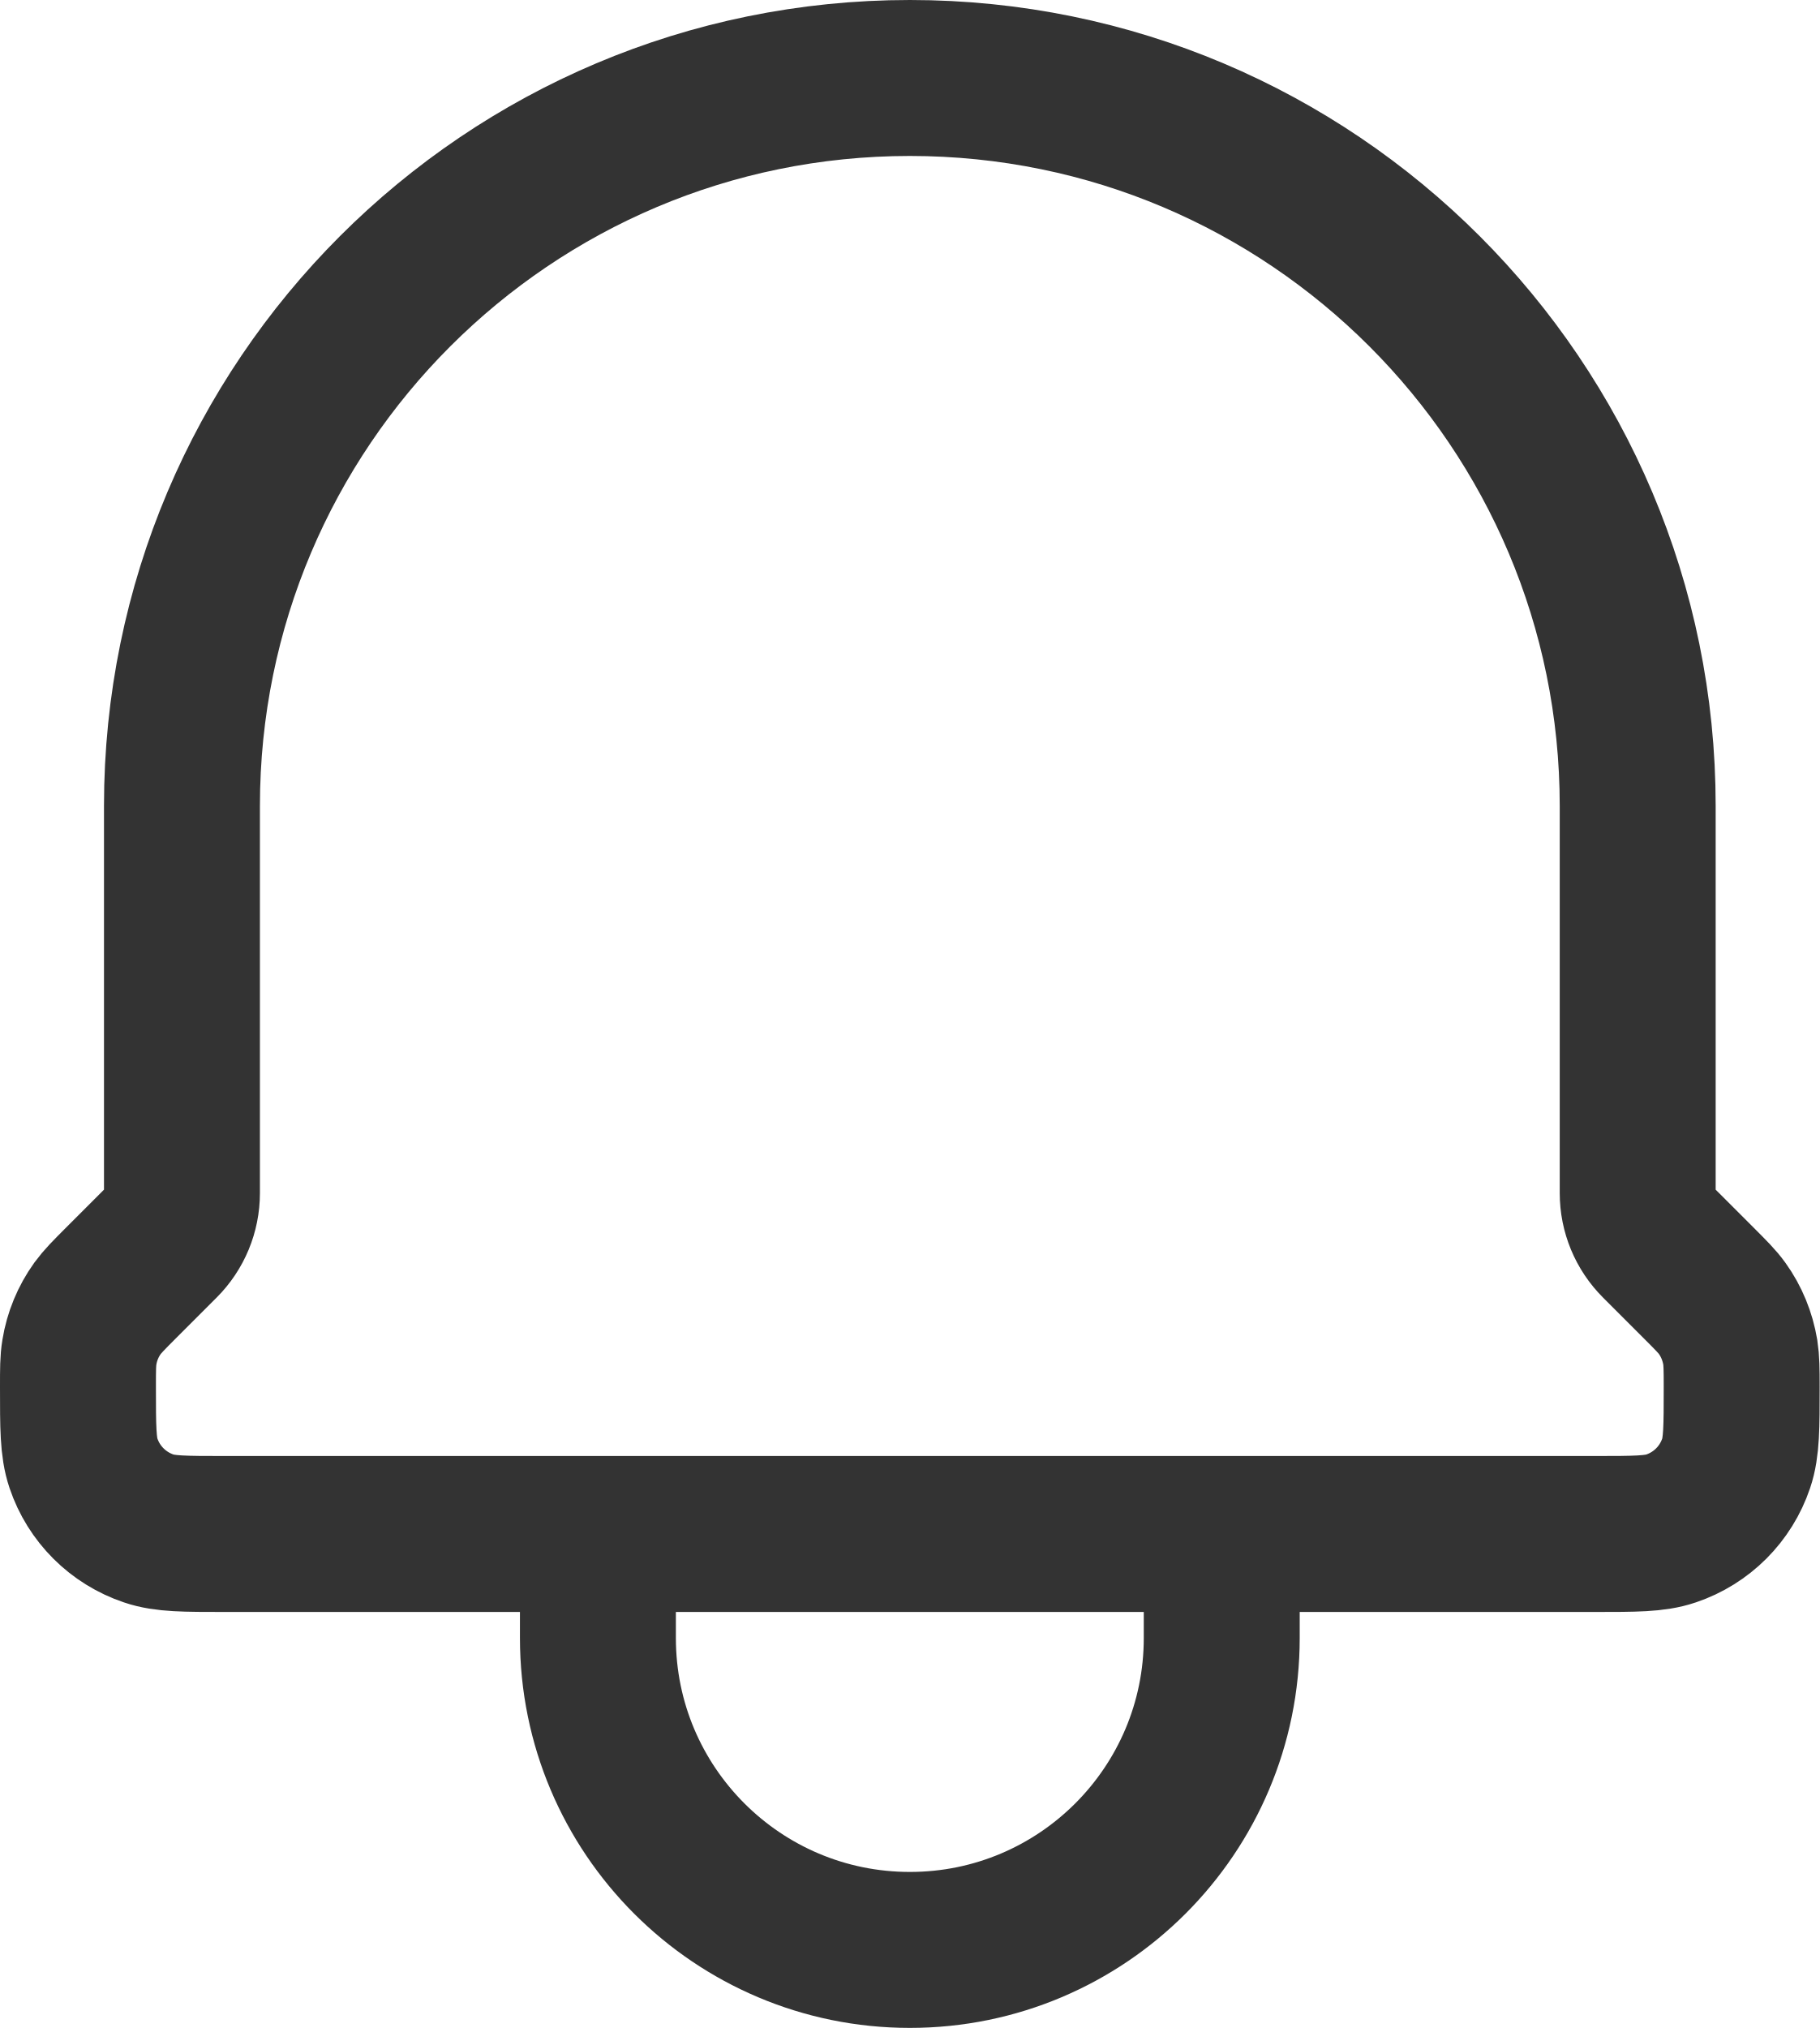
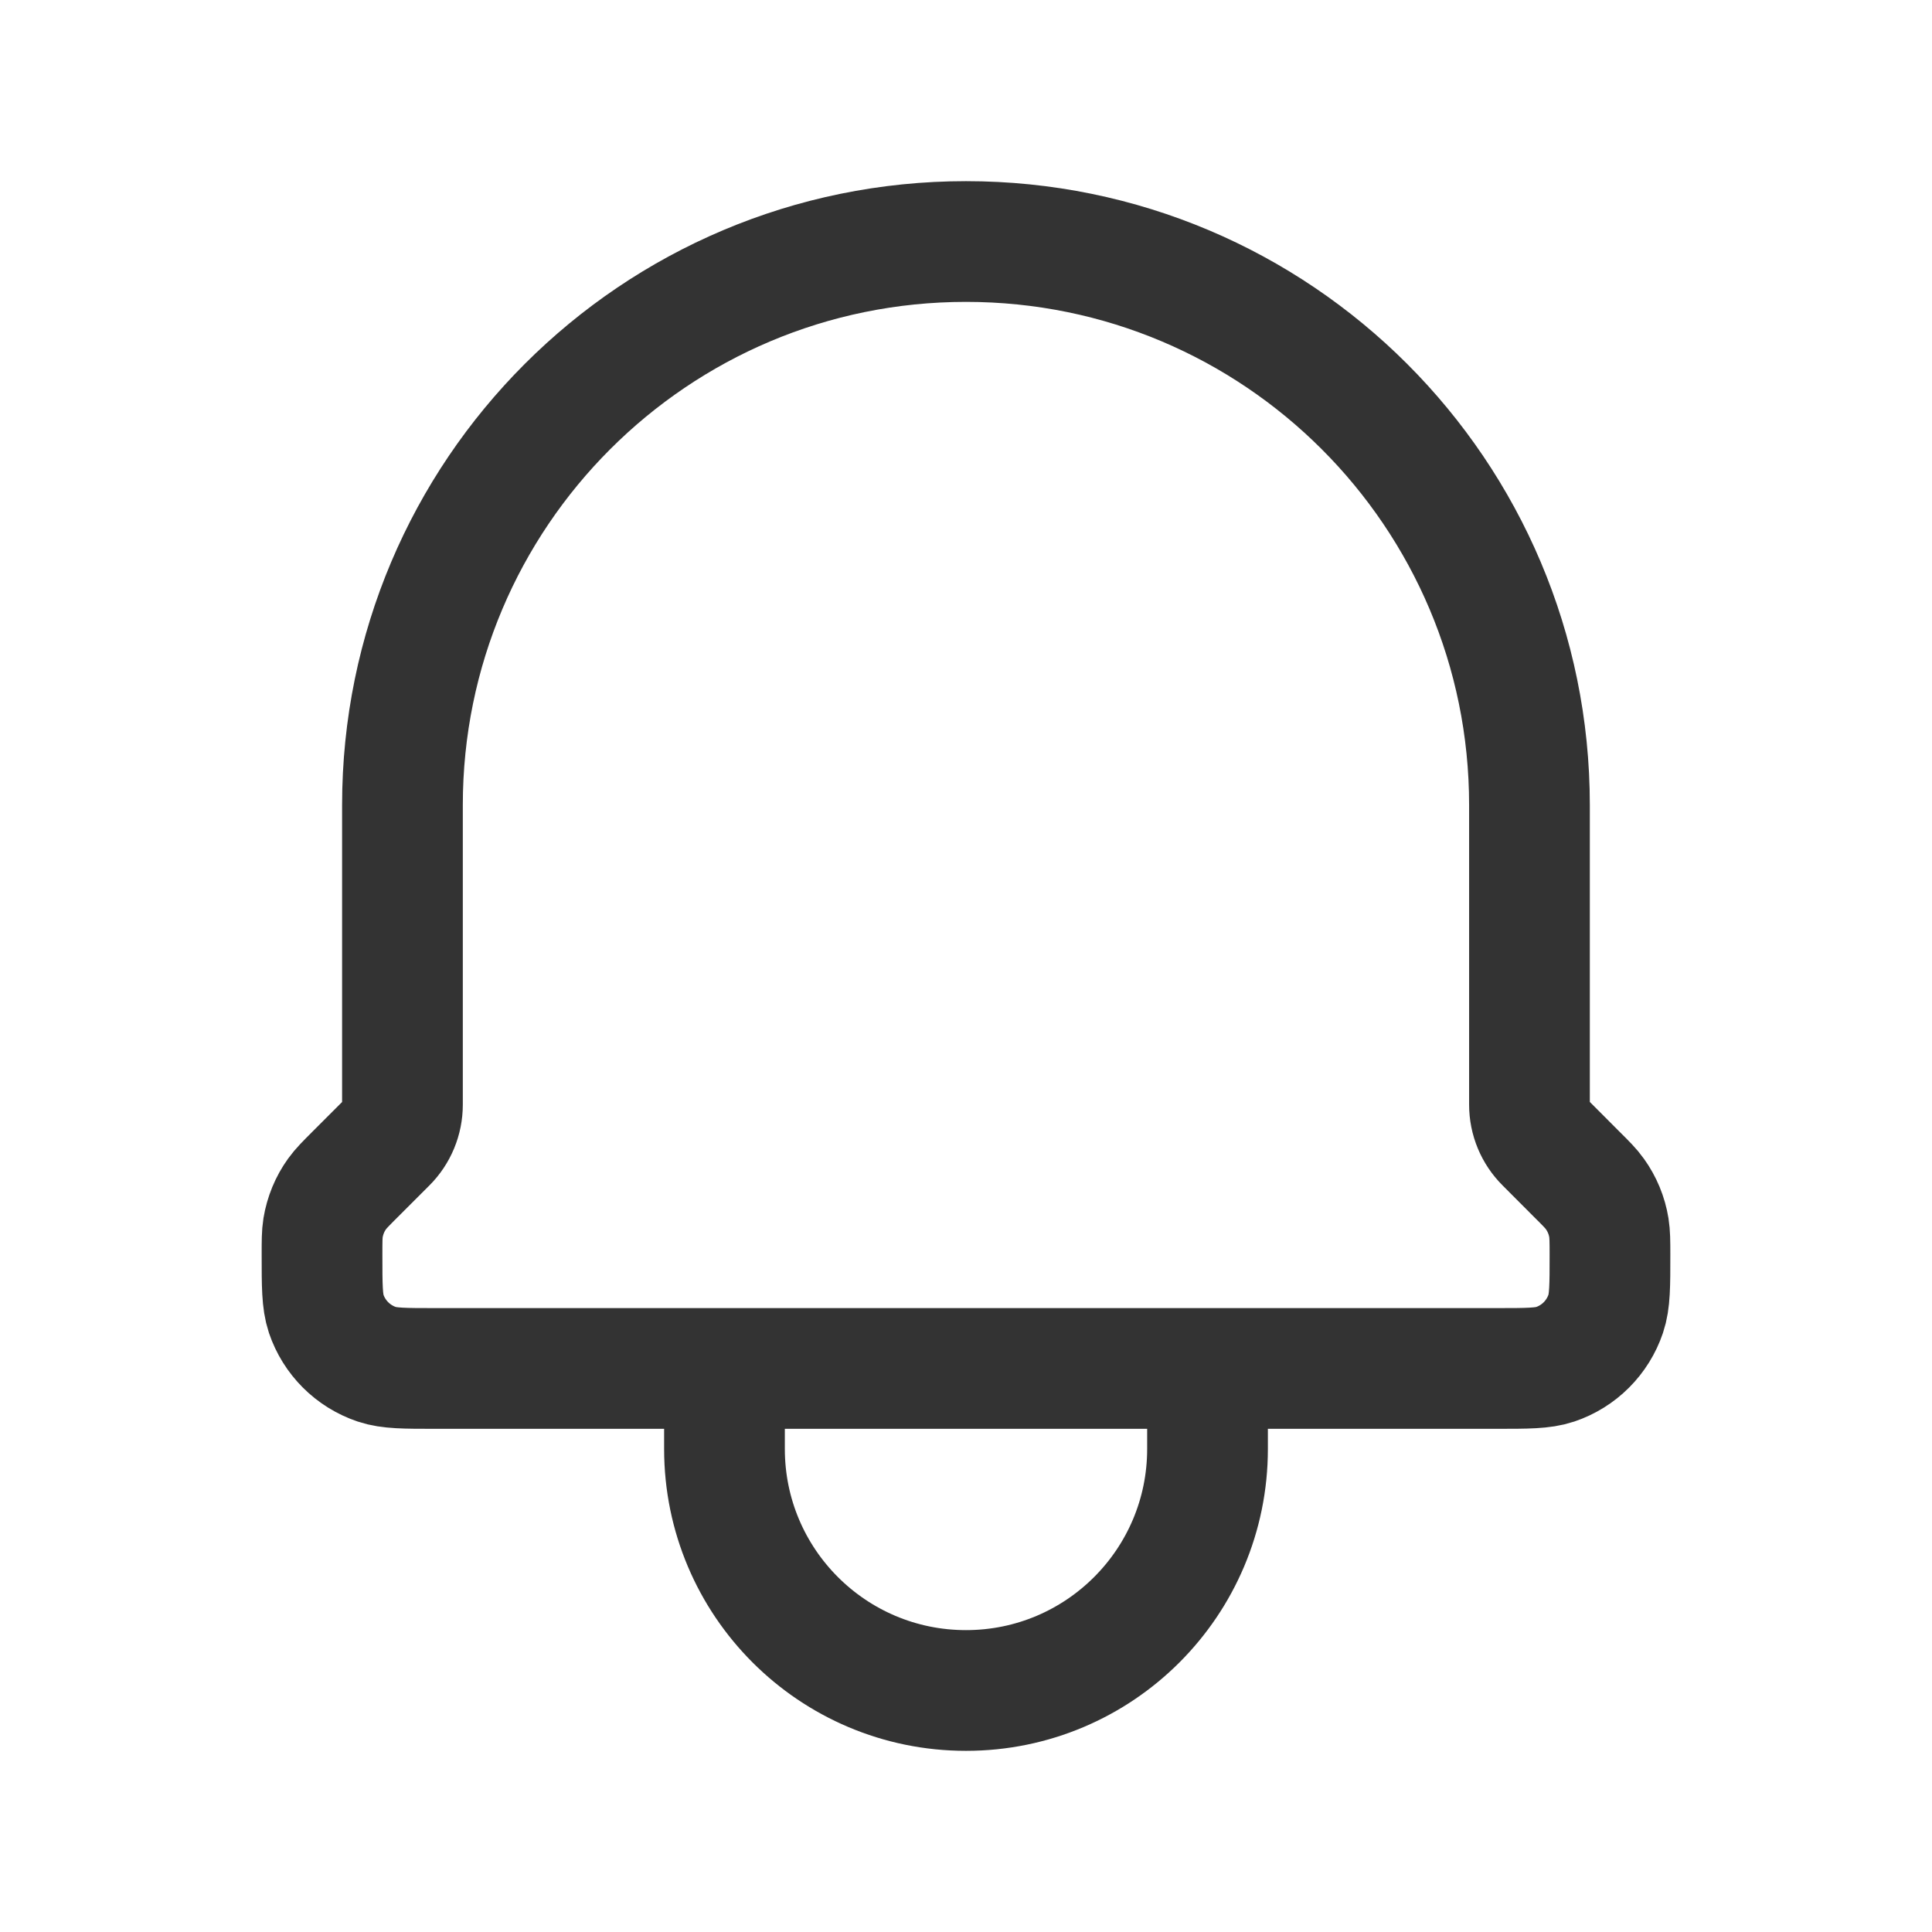
- <svg xmlns="http://www.w3.org/2000/svg" preserveAspectRatio="none" overflow="visible" style="display: block;" width="17.901" height="19.947" viewBox="0 0 17.901 19.947" fill="none">
-   <path id="Vector" d="M12.019 15.088V16.111C12.019 17.805 10.645 19.179 8.951 19.179C7.256 19.179 5.882 17.805 5.882 16.111V15.088M12.019 15.088H5.882M12.019 15.088H15.692C16.083 15.088 16.28 15.088 16.438 15.034C16.741 14.932 16.978 14.695 17.08 14.392C17.134 14.233 17.134 14.036 17.134 13.641C17.134 13.469 17.133 13.383 17.12 13.3C17.094 13.145 17.034 12.997 16.942 12.869C16.894 12.802 16.832 12.74 16.71 12.618L16.312 12.22C16.183 12.091 16.111 11.917 16.111 11.735V7.927C16.111 3.973 12.905 0.767 8.951 0.767C4.996 0.767 1.79 3.973 1.79 7.927V11.735C1.79 11.917 1.718 12.091 1.589 12.22L1.191 12.618C1.069 12.74 1.008 12.802 0.959 12.869C0.867 12.997 0.806 13.145 0.781 13.3C0.767 13.383 0.767 13.469 0.767 13.641C0.767 14.036 0.767 14.233 0.821 14.392C0.923 14.695 1.161 14.932 1.464 15.034C1.622 15.088 1.818 15.088 2.209 15.088H5.882" stroke="#333333" stroke-width="1.534" stroke-linecap="round" stroke-linejoin="round" />
+ <svg xmlns="http://www.w3.org/2000/svg" preserveAspectRatio="none" overflow="visible" style="display: block;" width="24.55" height="24.55" viewBox="0 0 24.55 24.55" fill="none">
+   <g id="Communication / Bell">
+     <path id="Vector" d="M15.344 17.389V18.412C15.344 20.107 13.97 21.481 12.275 21.481C10.58 21.481 9.206 20.107 9.206 18.412V17.389M15.344 17.389H9.206M15.344 17.389H19.016C19.407 17.389 19.604 17.389 19.762 17.336C20.065 17.234 20.302 16.996 20.404 16.694C20.458 16.534 20.458 16.337 20.458 15.943C20.458 15.77 20.457 15.684 20.444 15.602C20.419 15.446 20.358 15.299 20.266 15.171C20.218 15.103 20.156 15.041 20.034 14.92L19.636 14.521C19.507 14.393 19.435 14.219 19.435 14.037V10.229C19.435 6.274 16.229 3.069 12.275 3.069C8.32 3.069 5.114 6.274 5.114 10.229V14.037C5.114 14.219 5.042 14.393 4.914 14.521L4.515 14.92C4.393 15.042 4.332 15.103 4.283 15.171C4.191 15.299 4.131 15.446 4.105 15.602C4.092 15.684 4.092 15.77 4.092 15.943C4.092 16.337 4.092 16.534 4.145 16.694C4.247 16.996 4.485 17.234 4.788 17.336C4.946 17.389 5.142 17.389 5.533 17.389H9.206" stroke="#333333" stroke-width="1.534" stroke-linecap="round" stroke-linejoin="round" />
+   </g>
</svg>
